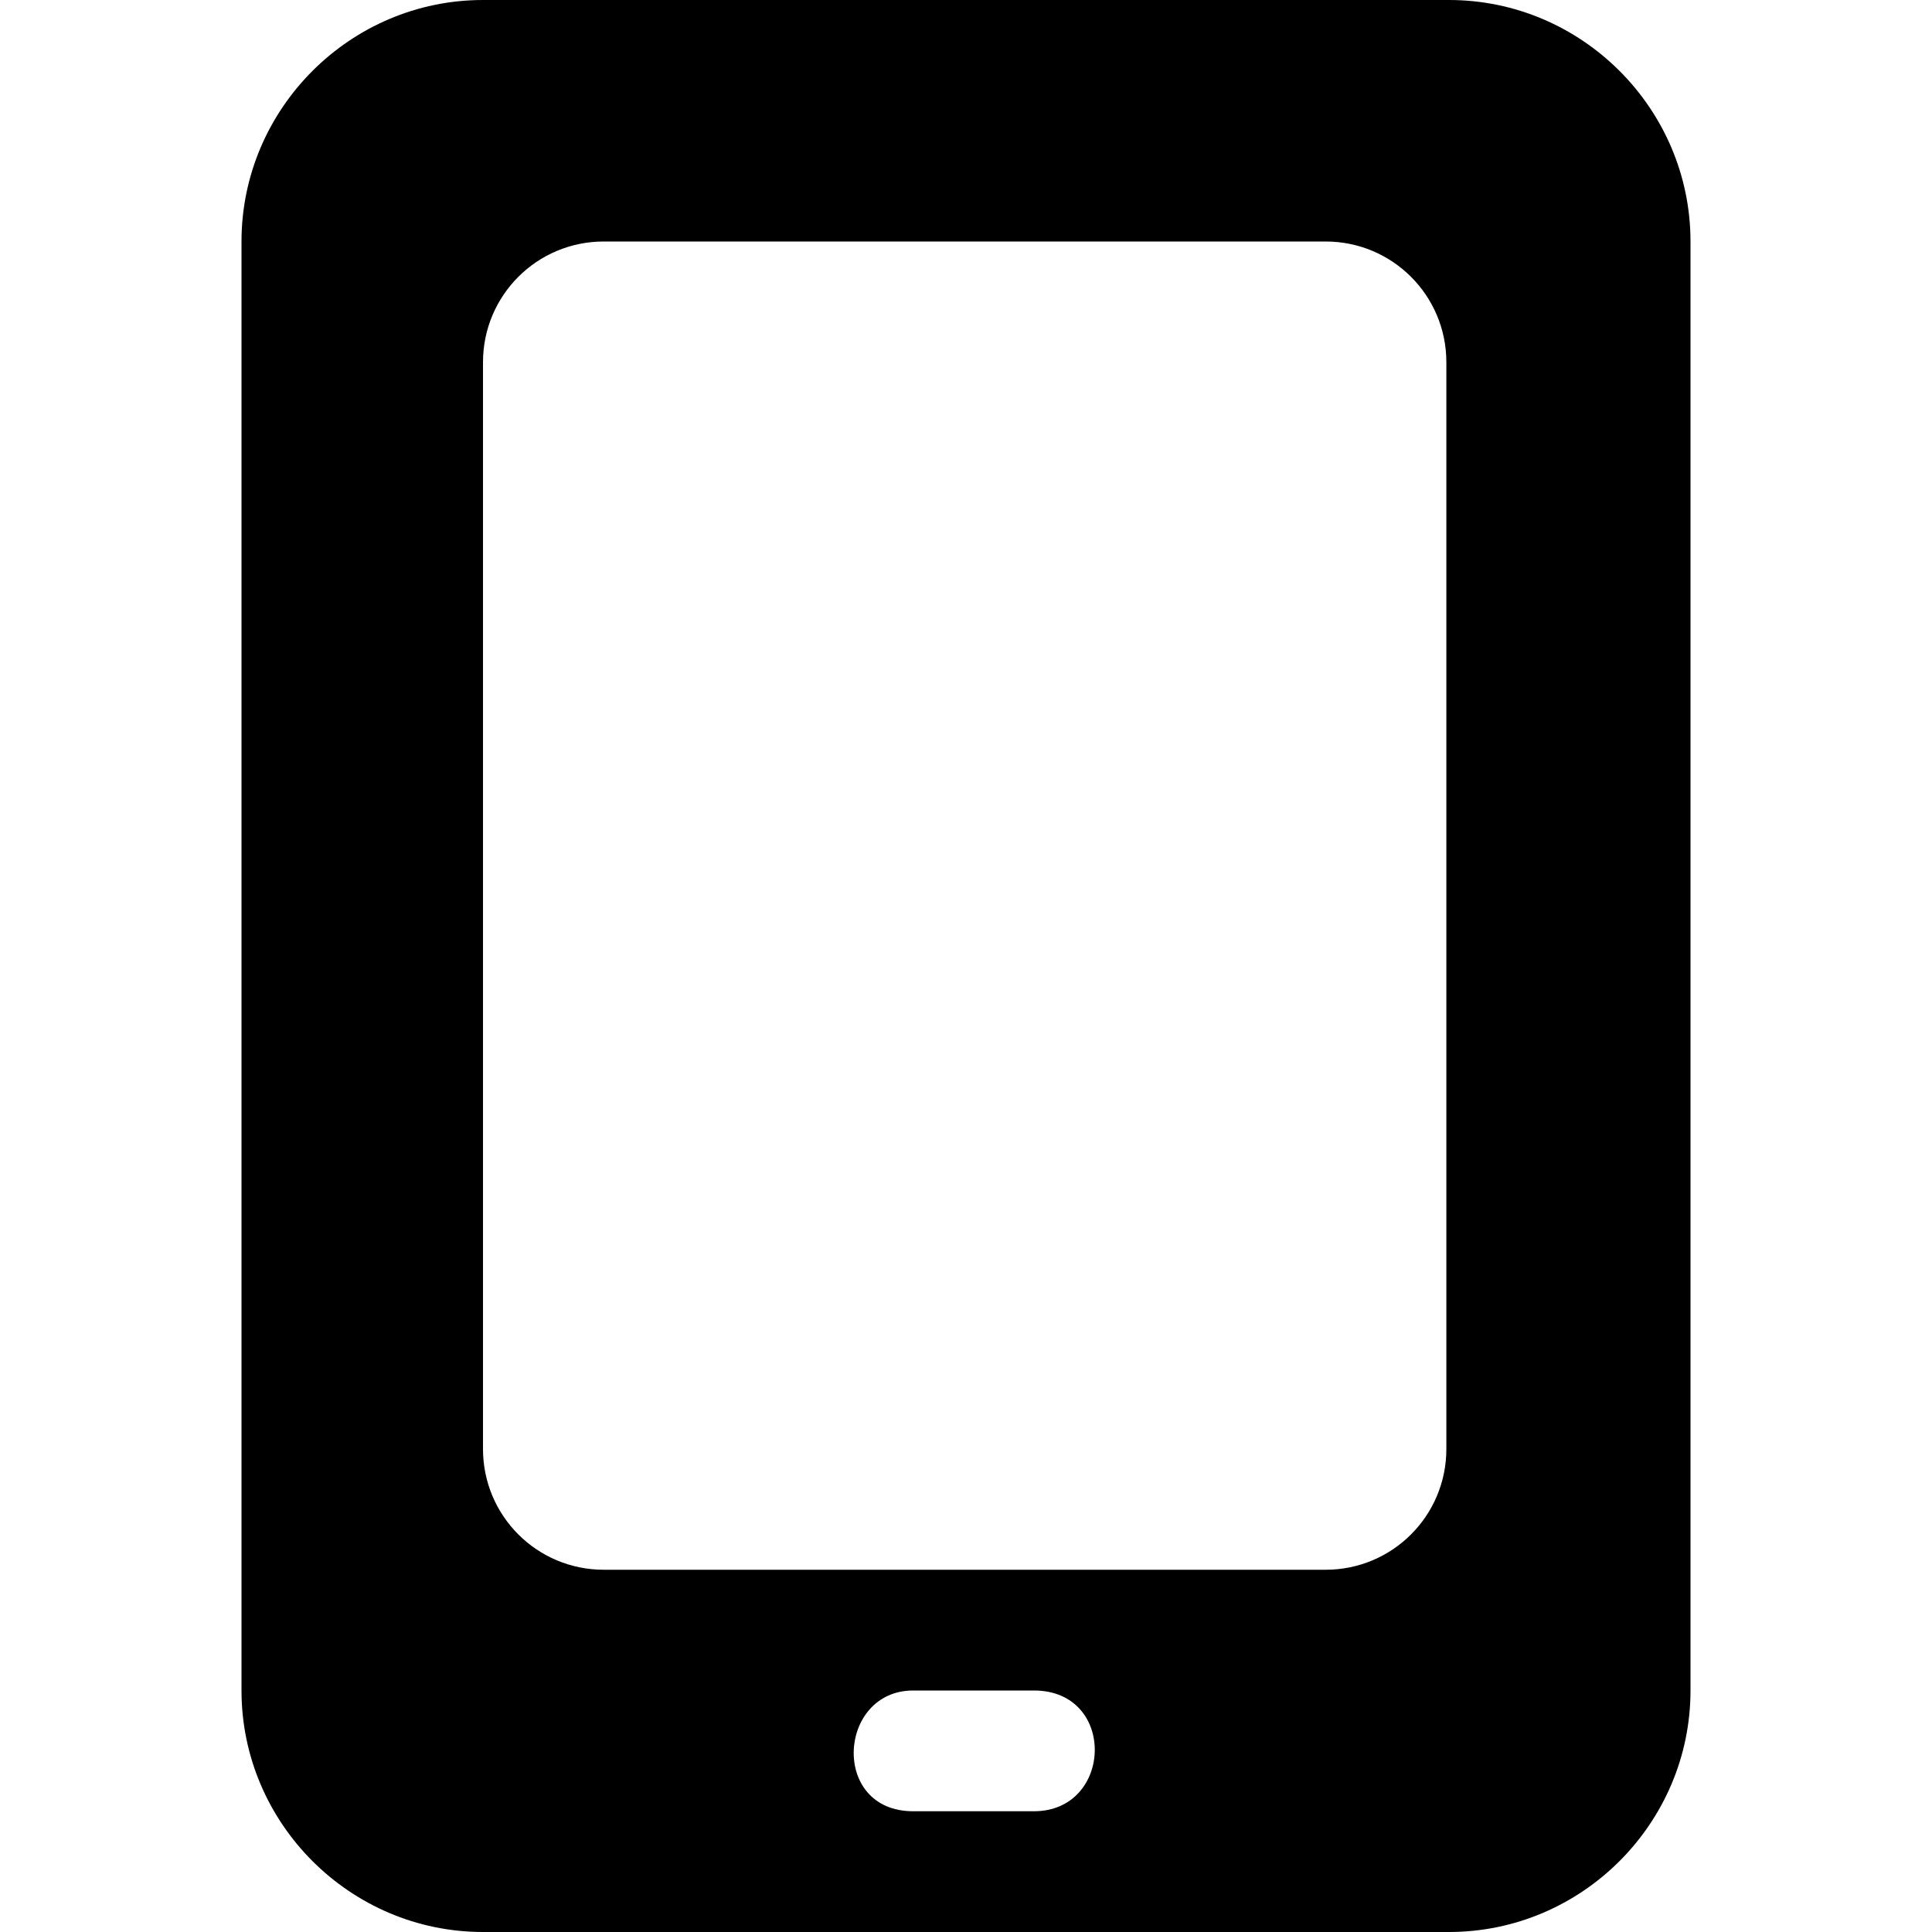
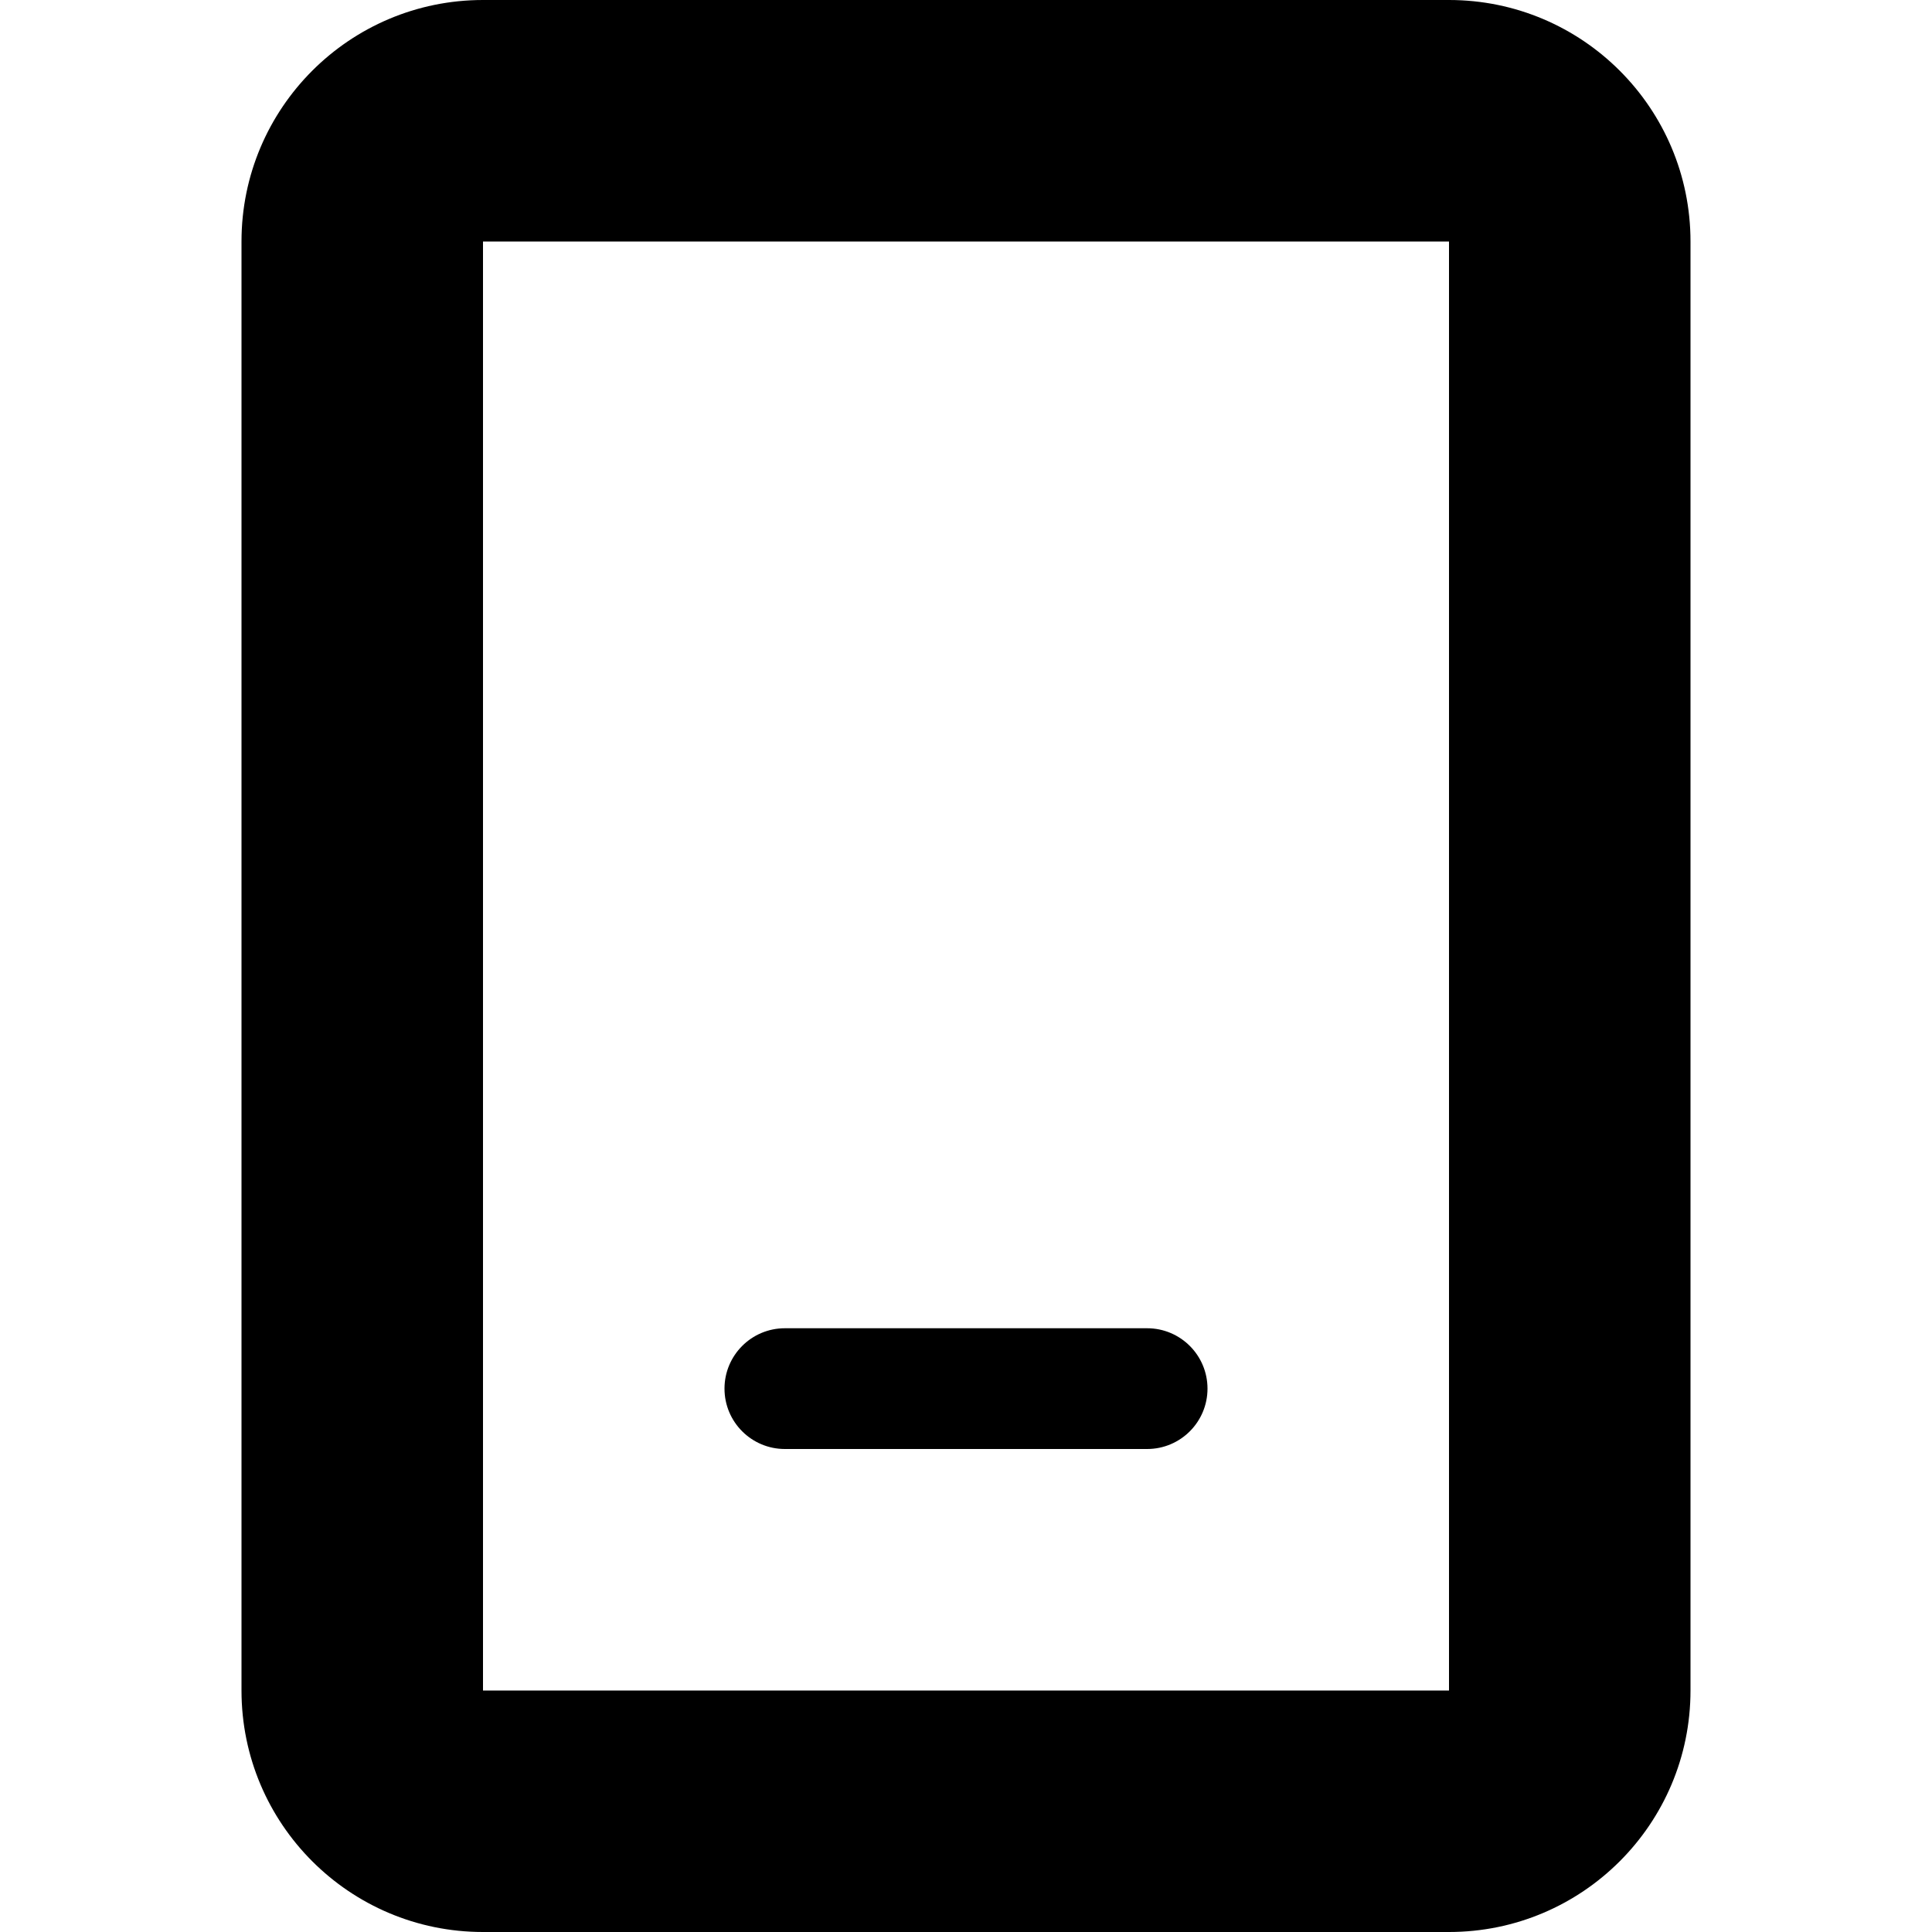
<svg xmlns="http://www.w3.org/2000/svg" viewBox="0 0 512 512">
-   <path class="lexicon-icon-outline" d="M384,0H128C92.8,0,64,28.8,64,64v384c0,35.2,28.8,64,64,64h256c35.2,0,64-28.8,64-64V64C448,28.8,419.2,0,384,0z M274,480h-32c-22,0-20-32,0-32h32C296,448,295,480,274,480z M383.3,384c0,17.7-14.3,32-32,32H160c-17.7,0-32-14.3-32-32V96c0-17.7,14.3-32,32-32h191.3c17.7,0,32,14.3,32,32V384z" />
+   <path class="lexicon-icon-outline" fill-rule="evenodd" clip-rule="evenodd" d="M384 64H128v384h256V64ZM128 0C92.654 0 64 28.654 64 64v384c0 35.346 28.654 64 64 64h256c35.346 0 64-28.654 64-64V64c0-35.346-28.654-64-64-64H128Z" />
+   <path class="lexicon-icon-outline" d="M192 368c0-8.837 7.163-16 16-16h96c8.837 0 16 7.163 16 16s-7.163 16-16 16h-96c-8.837 0-16-7.163-16-16Z" />
</svg>
